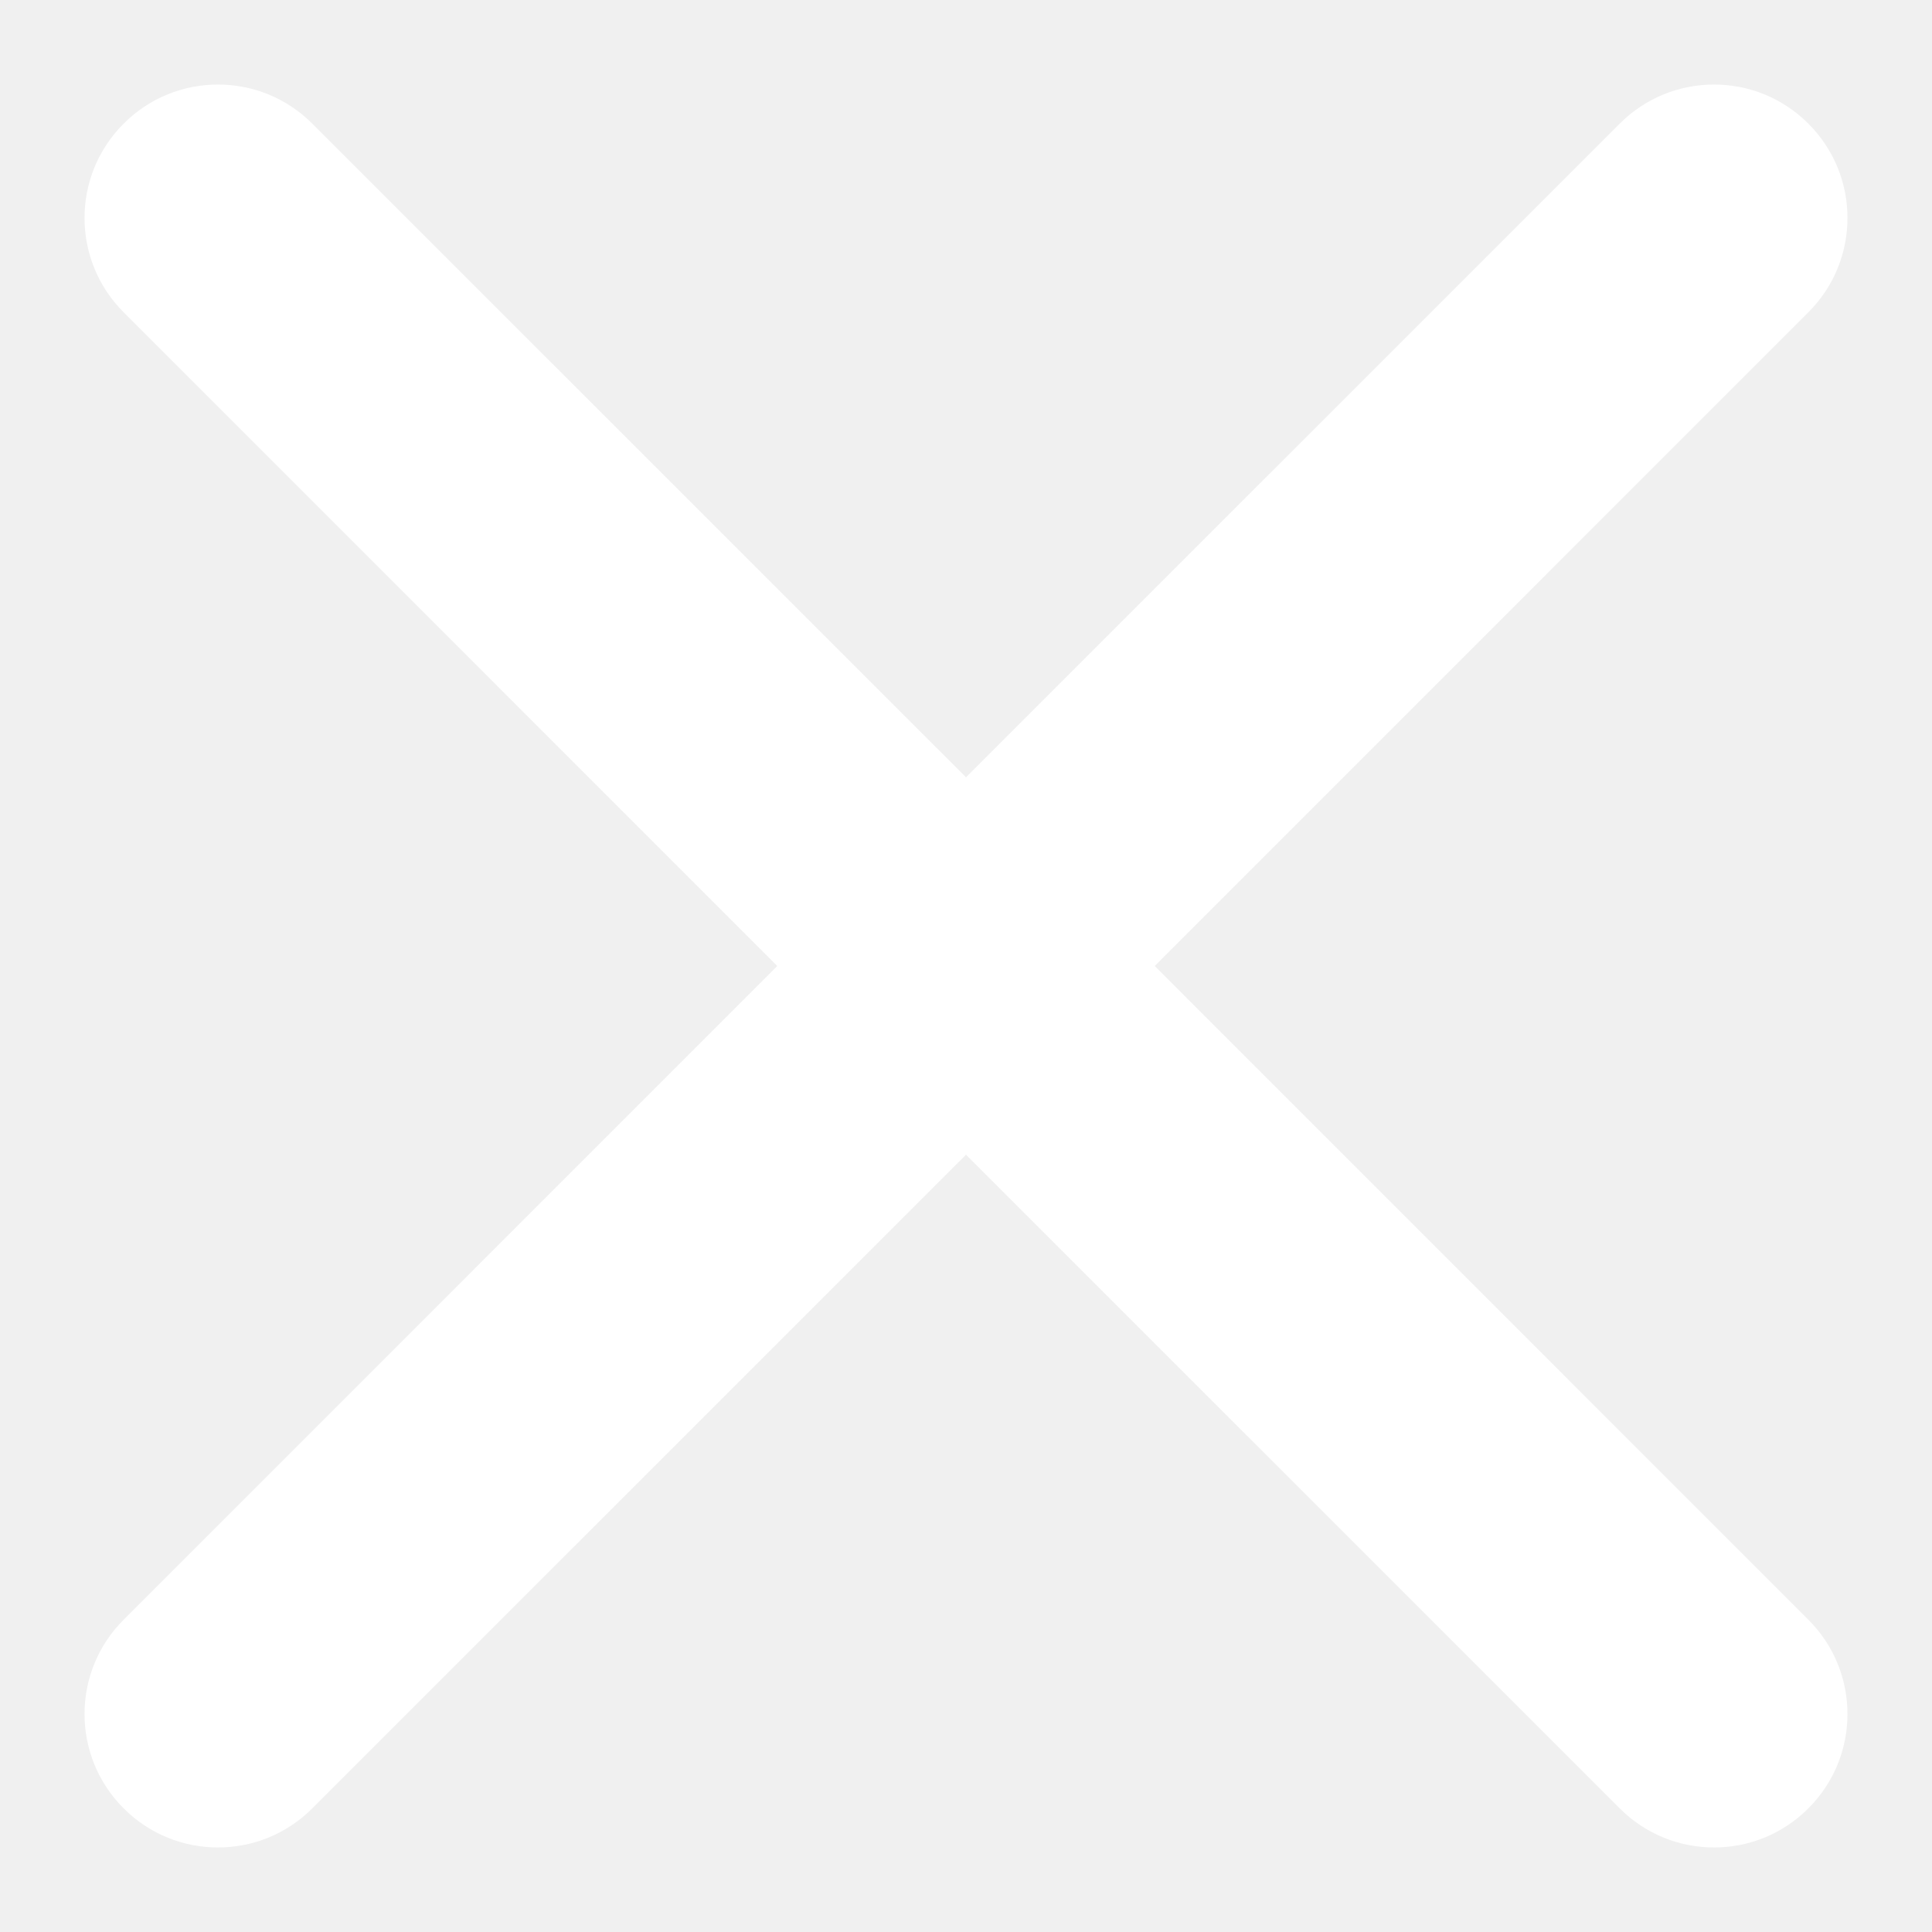
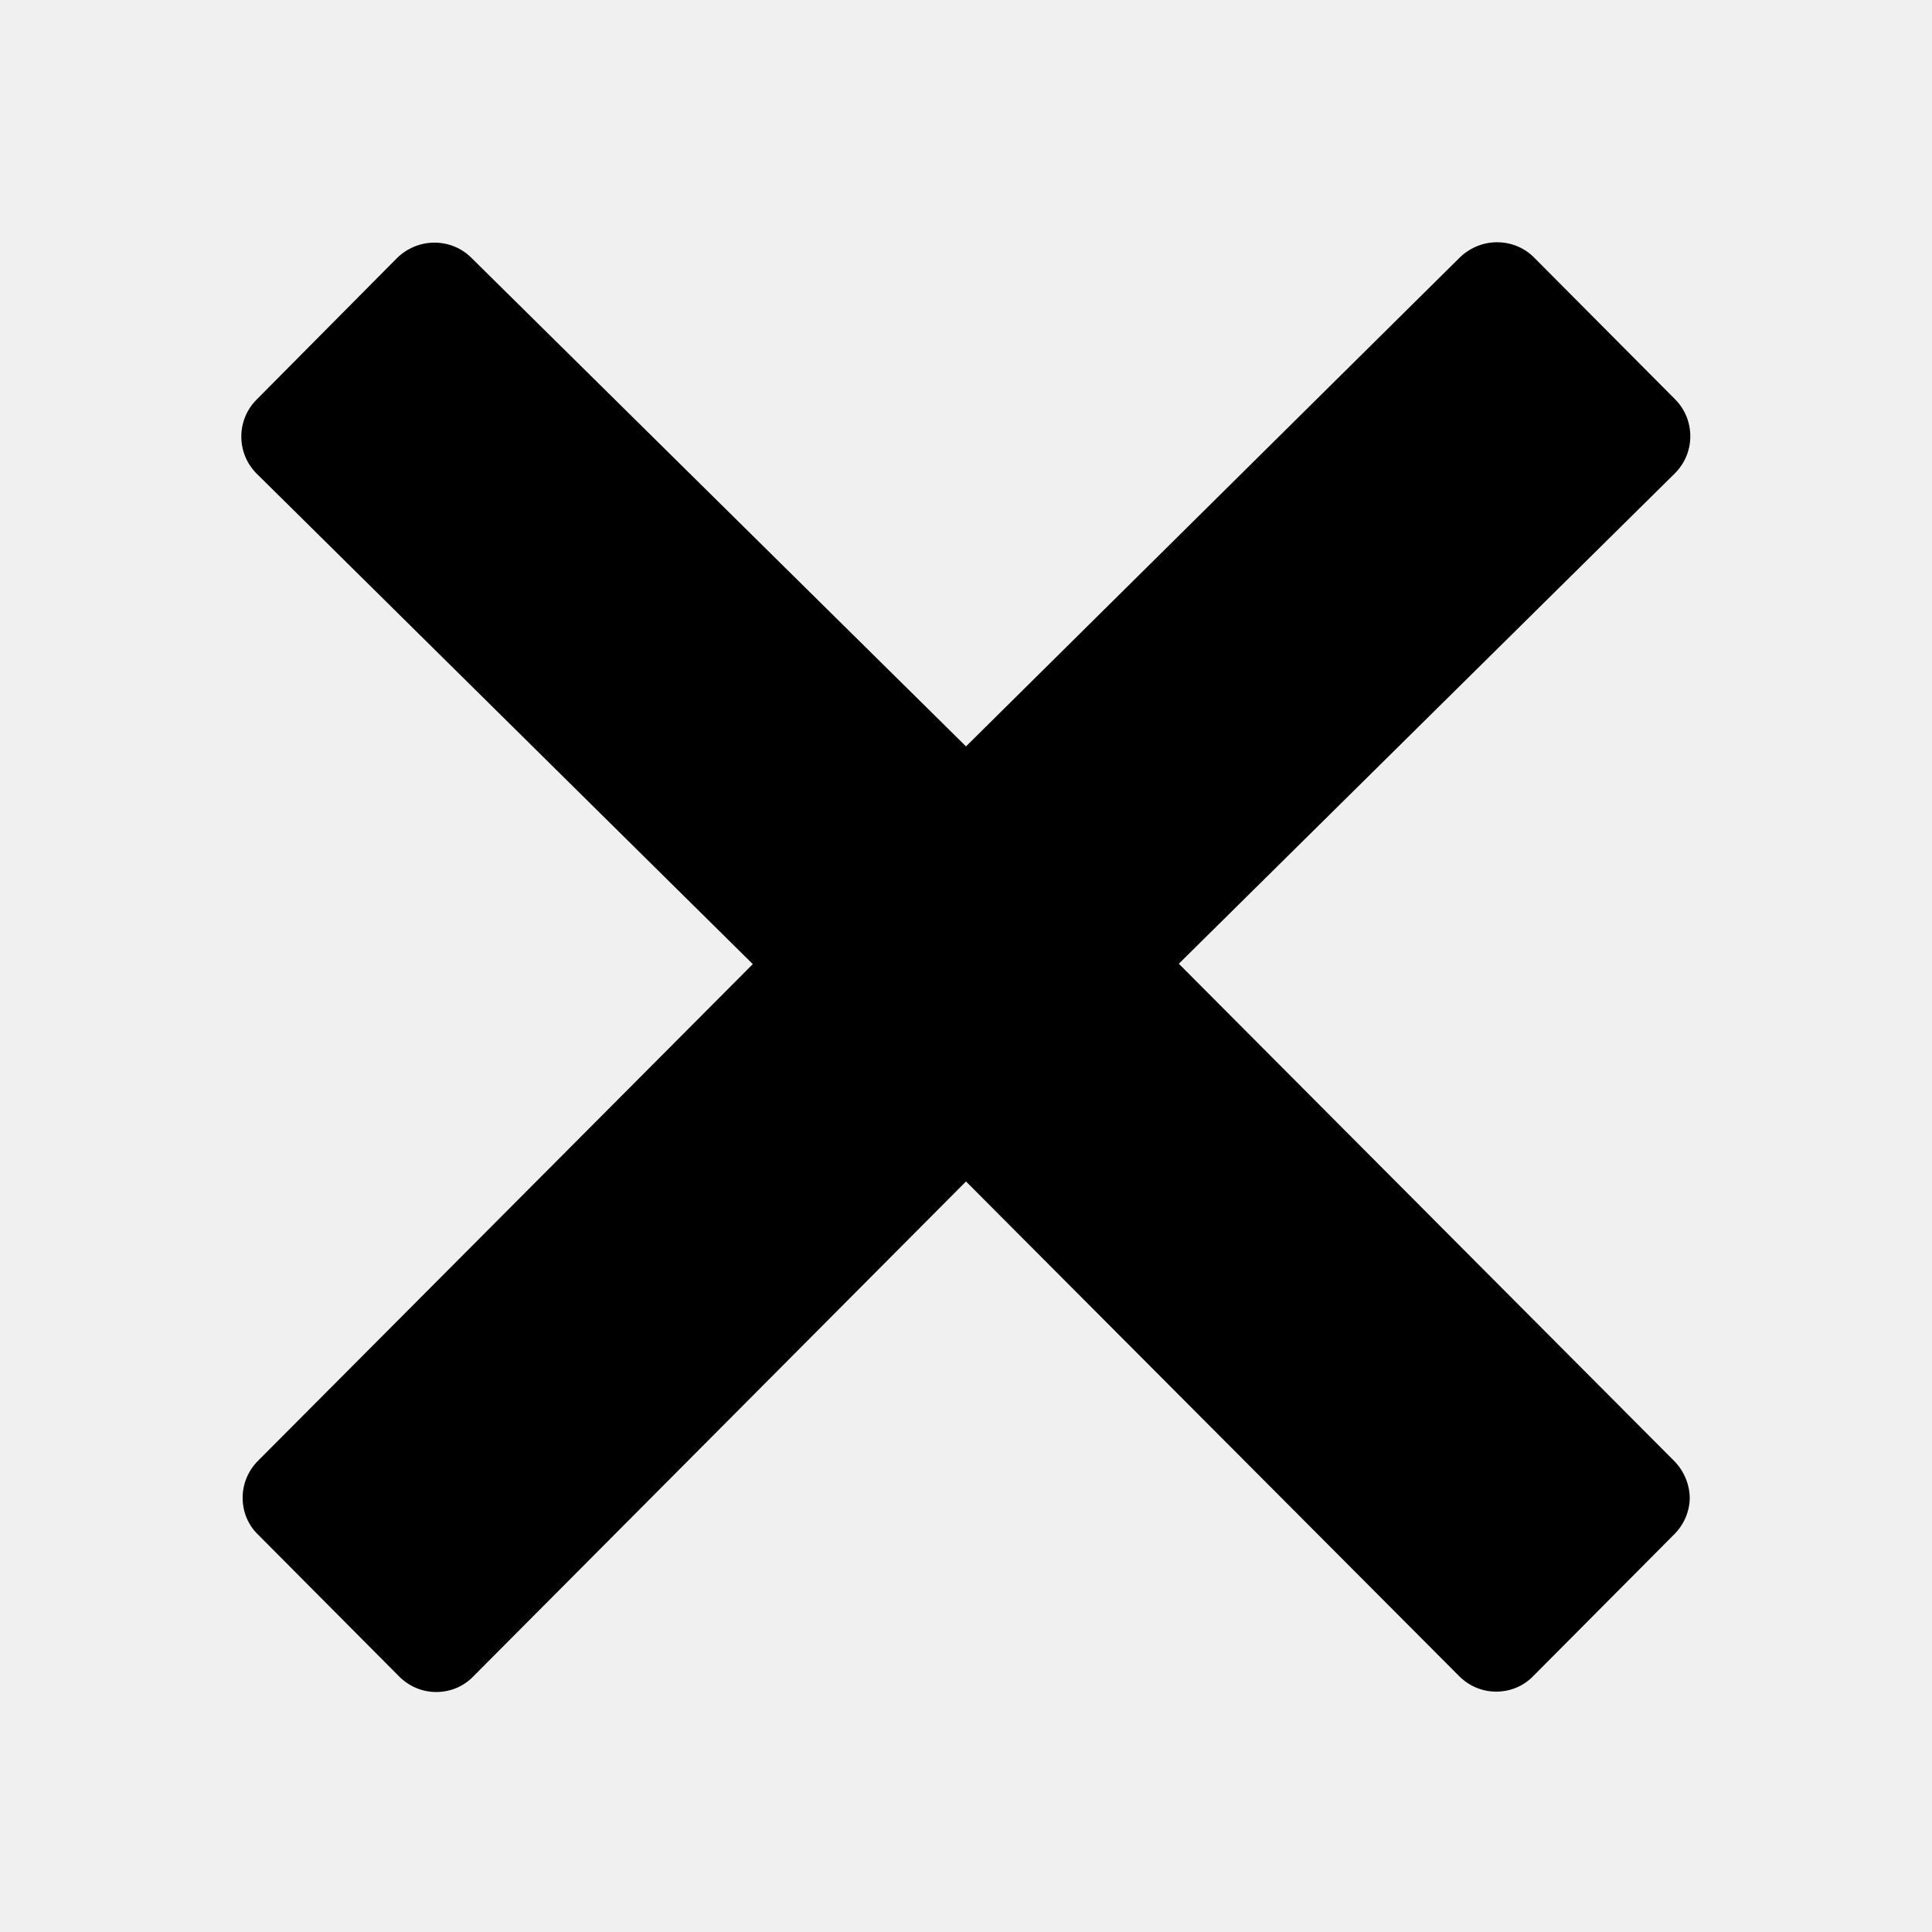
- <svg xmlns="http://www.w3.org/2000/svg" width="22" height="22" viewBox="0 0 22 22" fill="none">
-   <path d="M20.592 3.556C21.186 2.963 21.186 2.001 20.592 1.408C19.999 0.814 19.037 0.814 18.444 1.408L11 8.851L3.556 1.408C2.963 0.814 2.001 0.814 1.408 1.408C0.814 2.001 0.814 2.963 1.408 3.556L8.851 11L1.408 18.444C0.814 19.037 0.814 19.999 1.408 20.592C2.001 21.186 2.963 21.186 3.556 20.592L11 13.149L18.444 20.592C19.037 21.186 19.999 21.186 20.592 20.592C21.186 19.999 21.186 19.037 20.592 18.444L13.149 11L20.592 3.556Z" fill="white" />
+ <svg xmlns="http://www.w3.org/2000/svg" height="512px" id="Layer_1" style="enable-background:new 0 0 512 512;" version="1.1" viewBox="0 0 512 512" width="512px" xml:space="preserve">
+   <path d="M443.6,387.1L312.4,255.4l131.5-130c5.4-5.4,5.4-14.2,0-19.6l-37.4-37.6c-2.6-2.6-6.1-4-9.8-4c-3.7,0-7.2,1.5-9.8,4  L256,197.8L124.9,68.3c-2.6-2.6-6.1-4-9.8-4c-3.7,0-7.2,1.5-9.8,4L68,105.9c-5.4,5.4-5.4,14.2,0,19.6l131.5,130L68.4,387.1  c-2.6,2.6-4.1,6.1-4.1,9.8c0,3.7,1.4,7.2,4.1,9.8l37.4,37.6c2.7,2.7,6.2,4.1,9.8,4.1c3.5,0,7.1-1.3,9.8-4.1L256,313.1l130.7,131.1  c2.7,2.7,6.2,4.1,9.8,4.1c3.5,0,7.1-1.3,9.8-4.1l37.4-37.6c2.6-2.6,4.1-6.1,4.1-9.8C447.7,393.2,446.2,389.7,443.6,387.1z" />
</svg>
